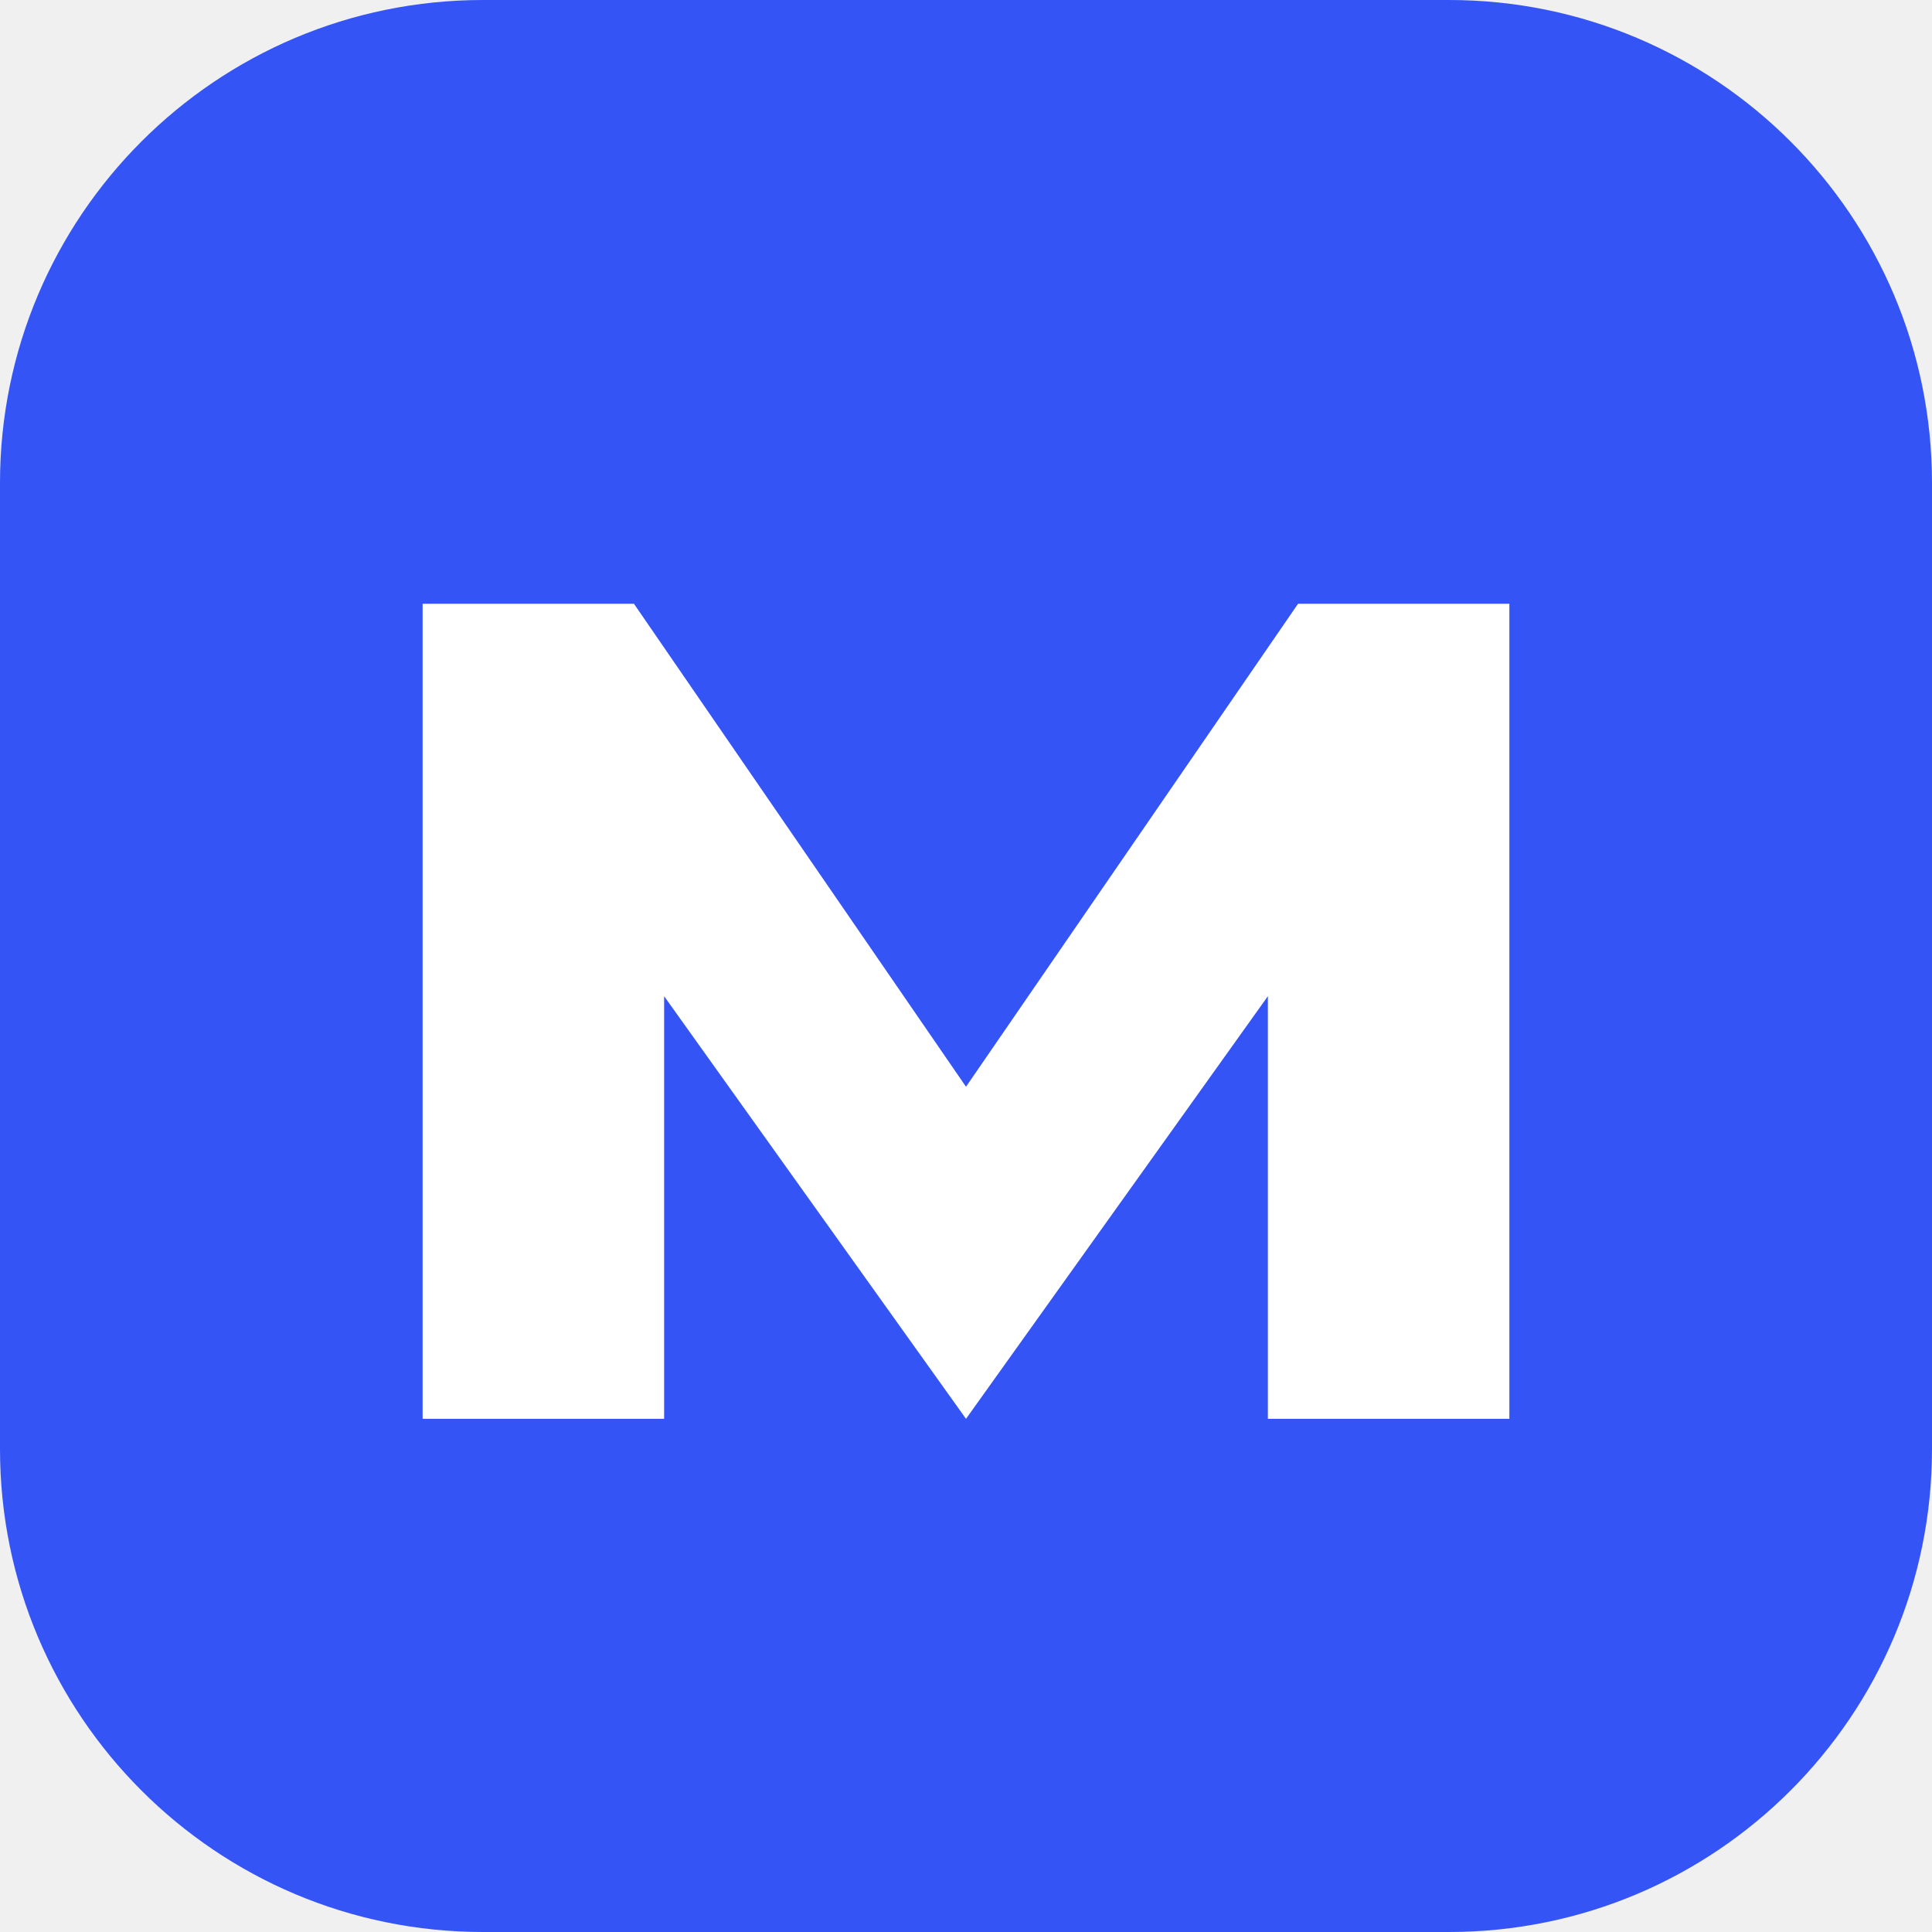
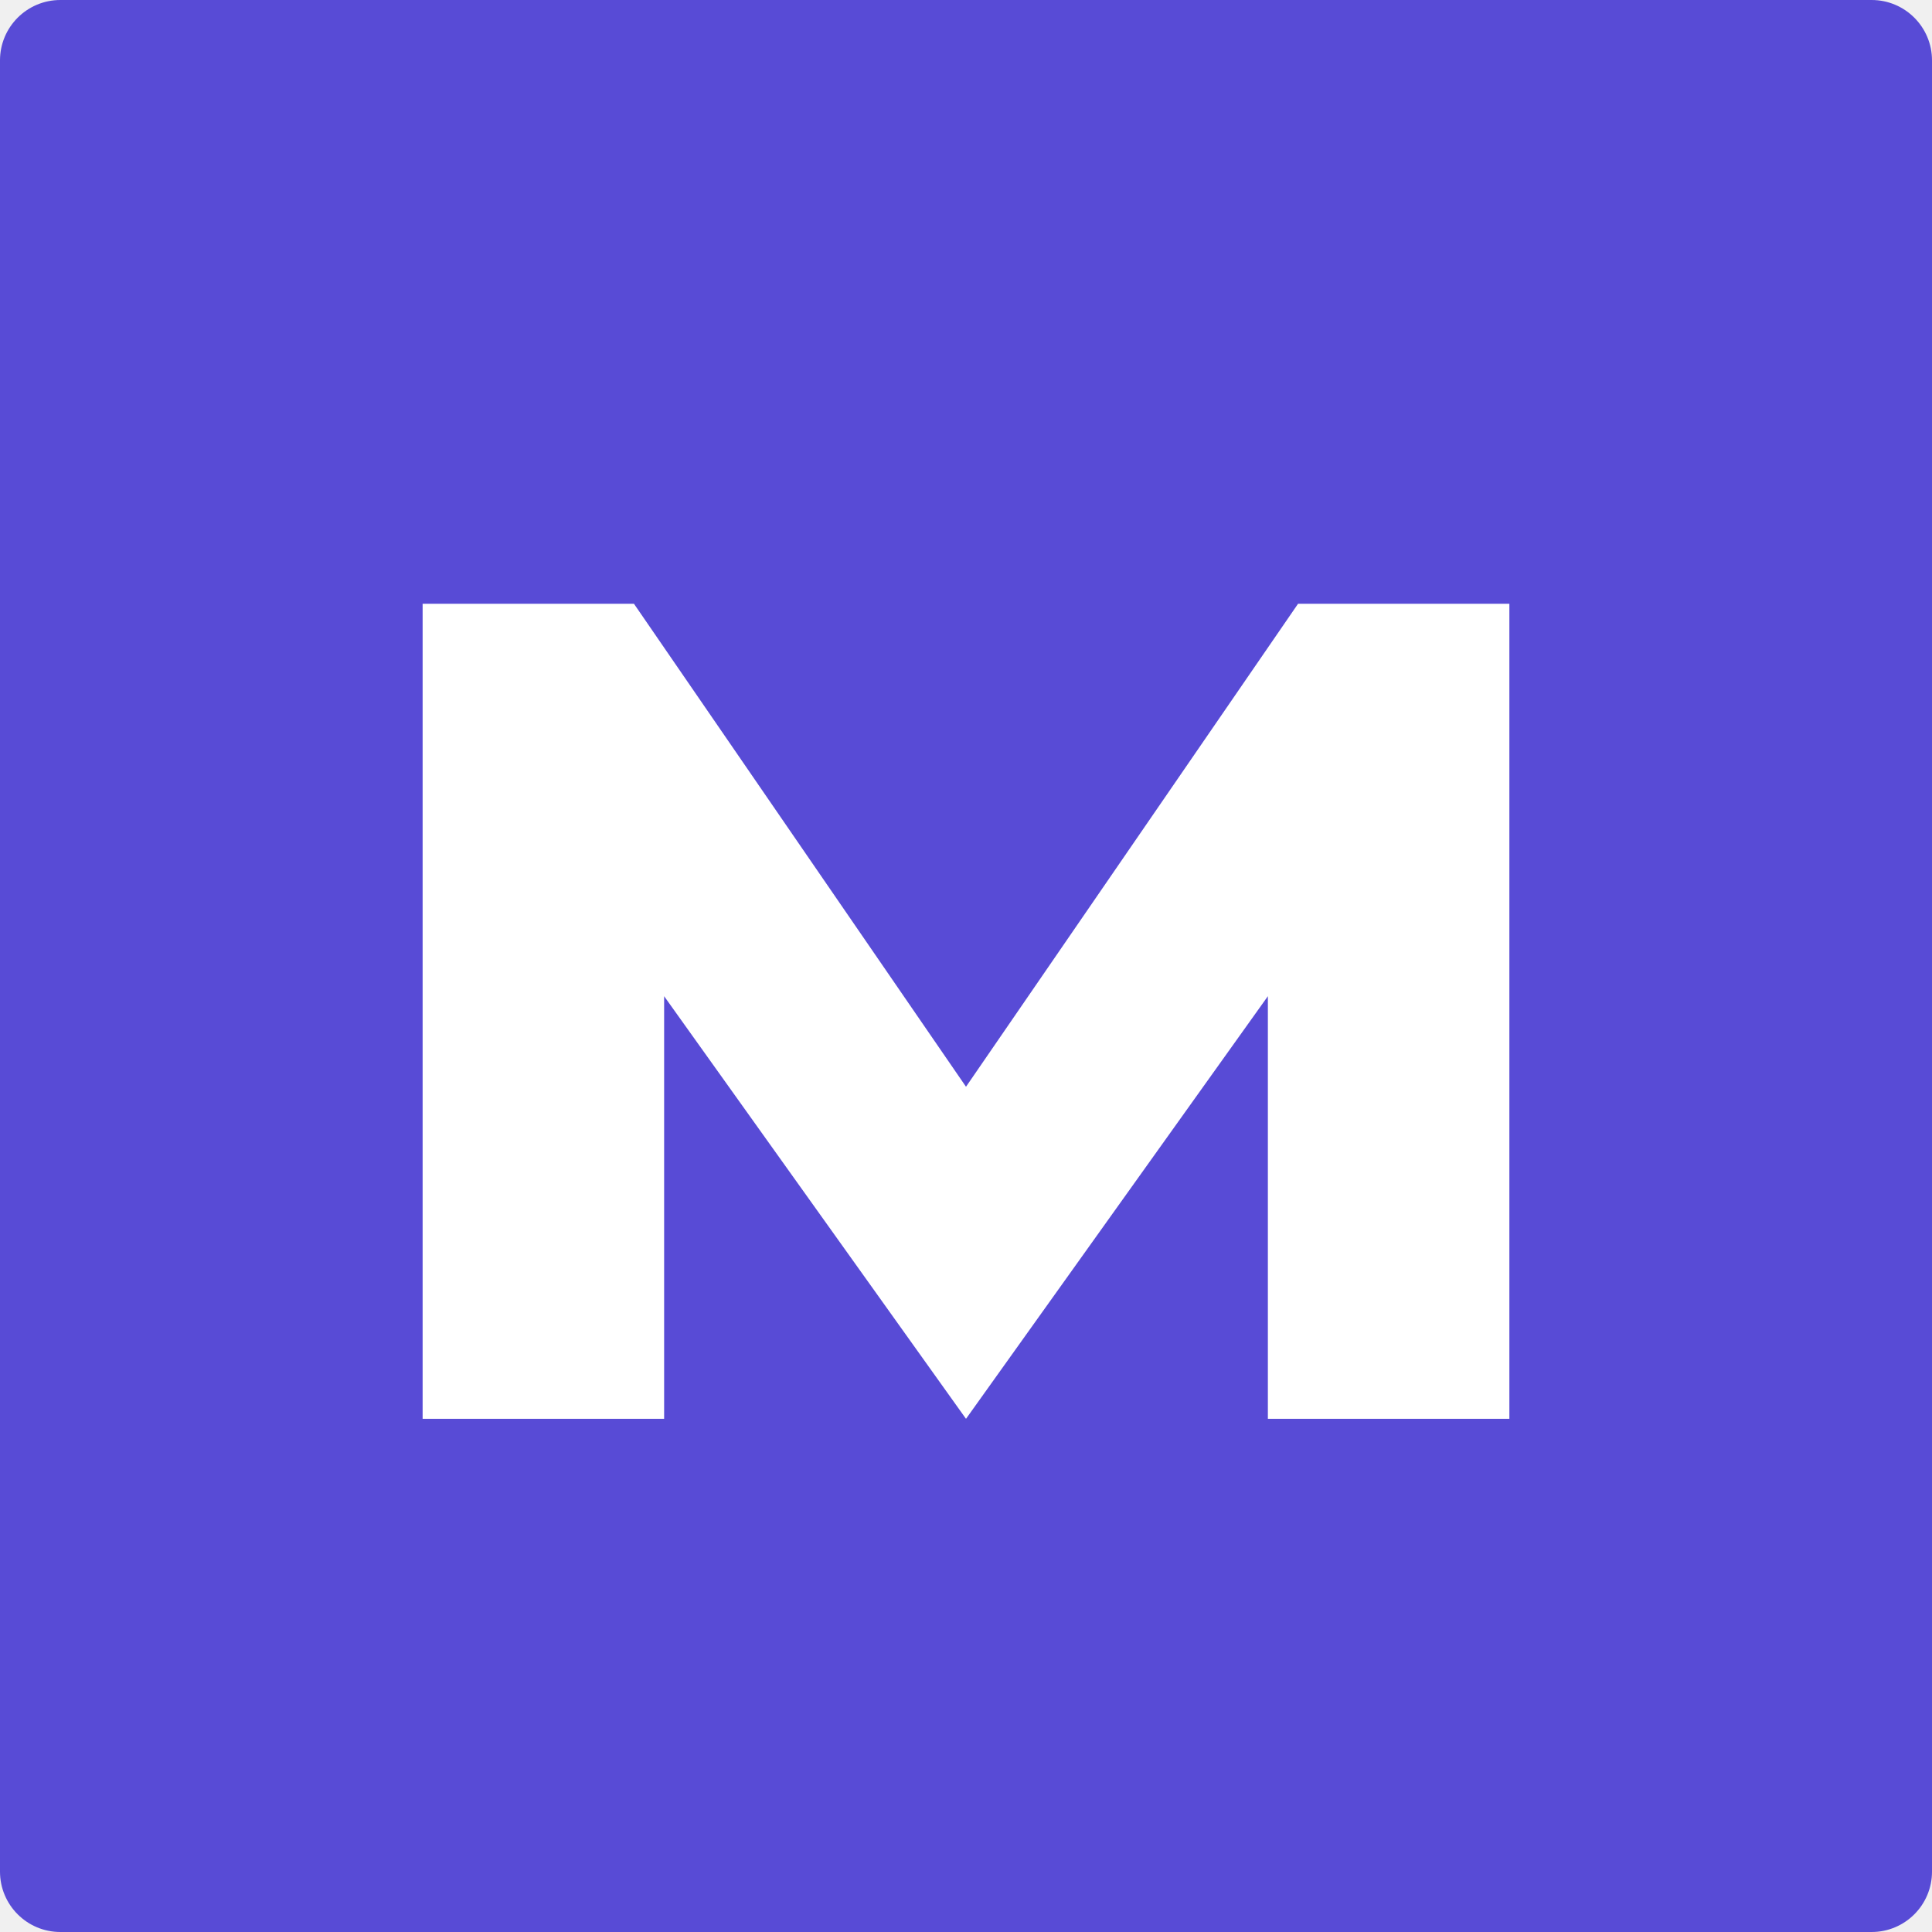
<svg xmlns="http://www.w3.org/2000/svg" viewBox="0 0 64 64">
-   <rect width="64" height="64" rx="16" fill="#3454F5" />
+   <rect width="64" height="64" rx="2" fill="#584BD6" />
  <path d="M14 47V20h7l11 16 11-16h7v27h-8V33L32 47 22 33v14z" fill="white" />
</svg>
